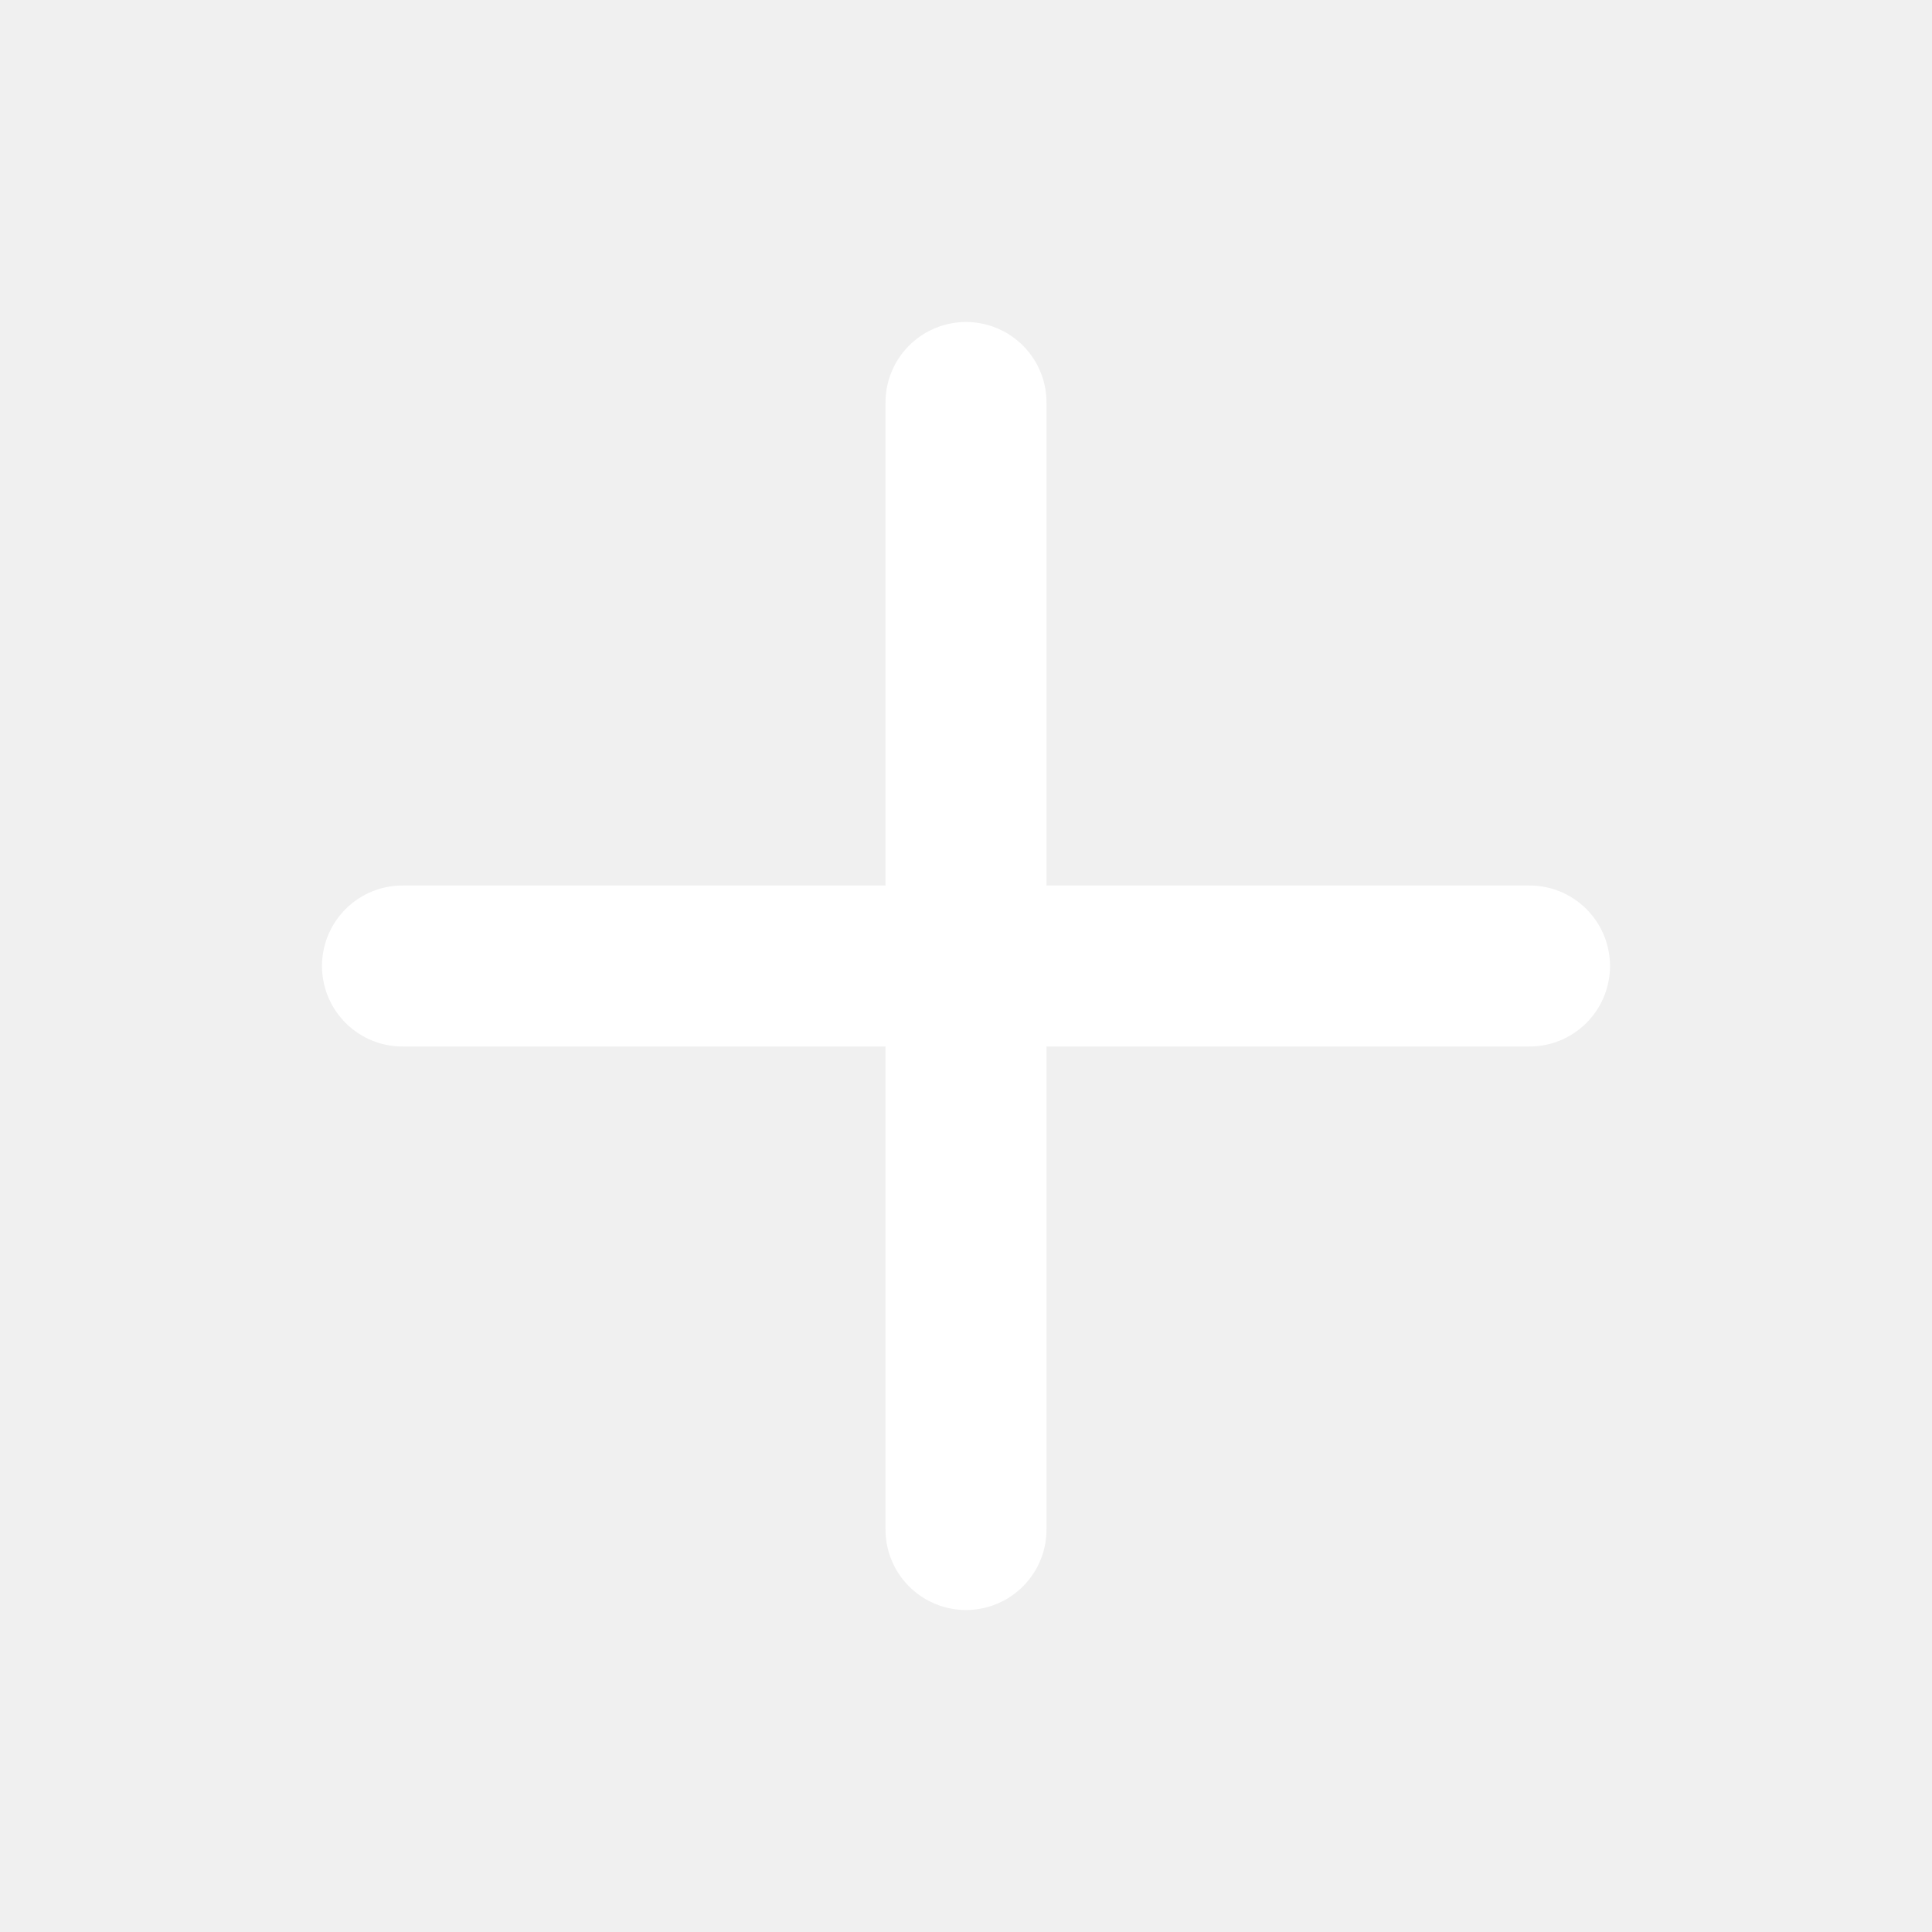
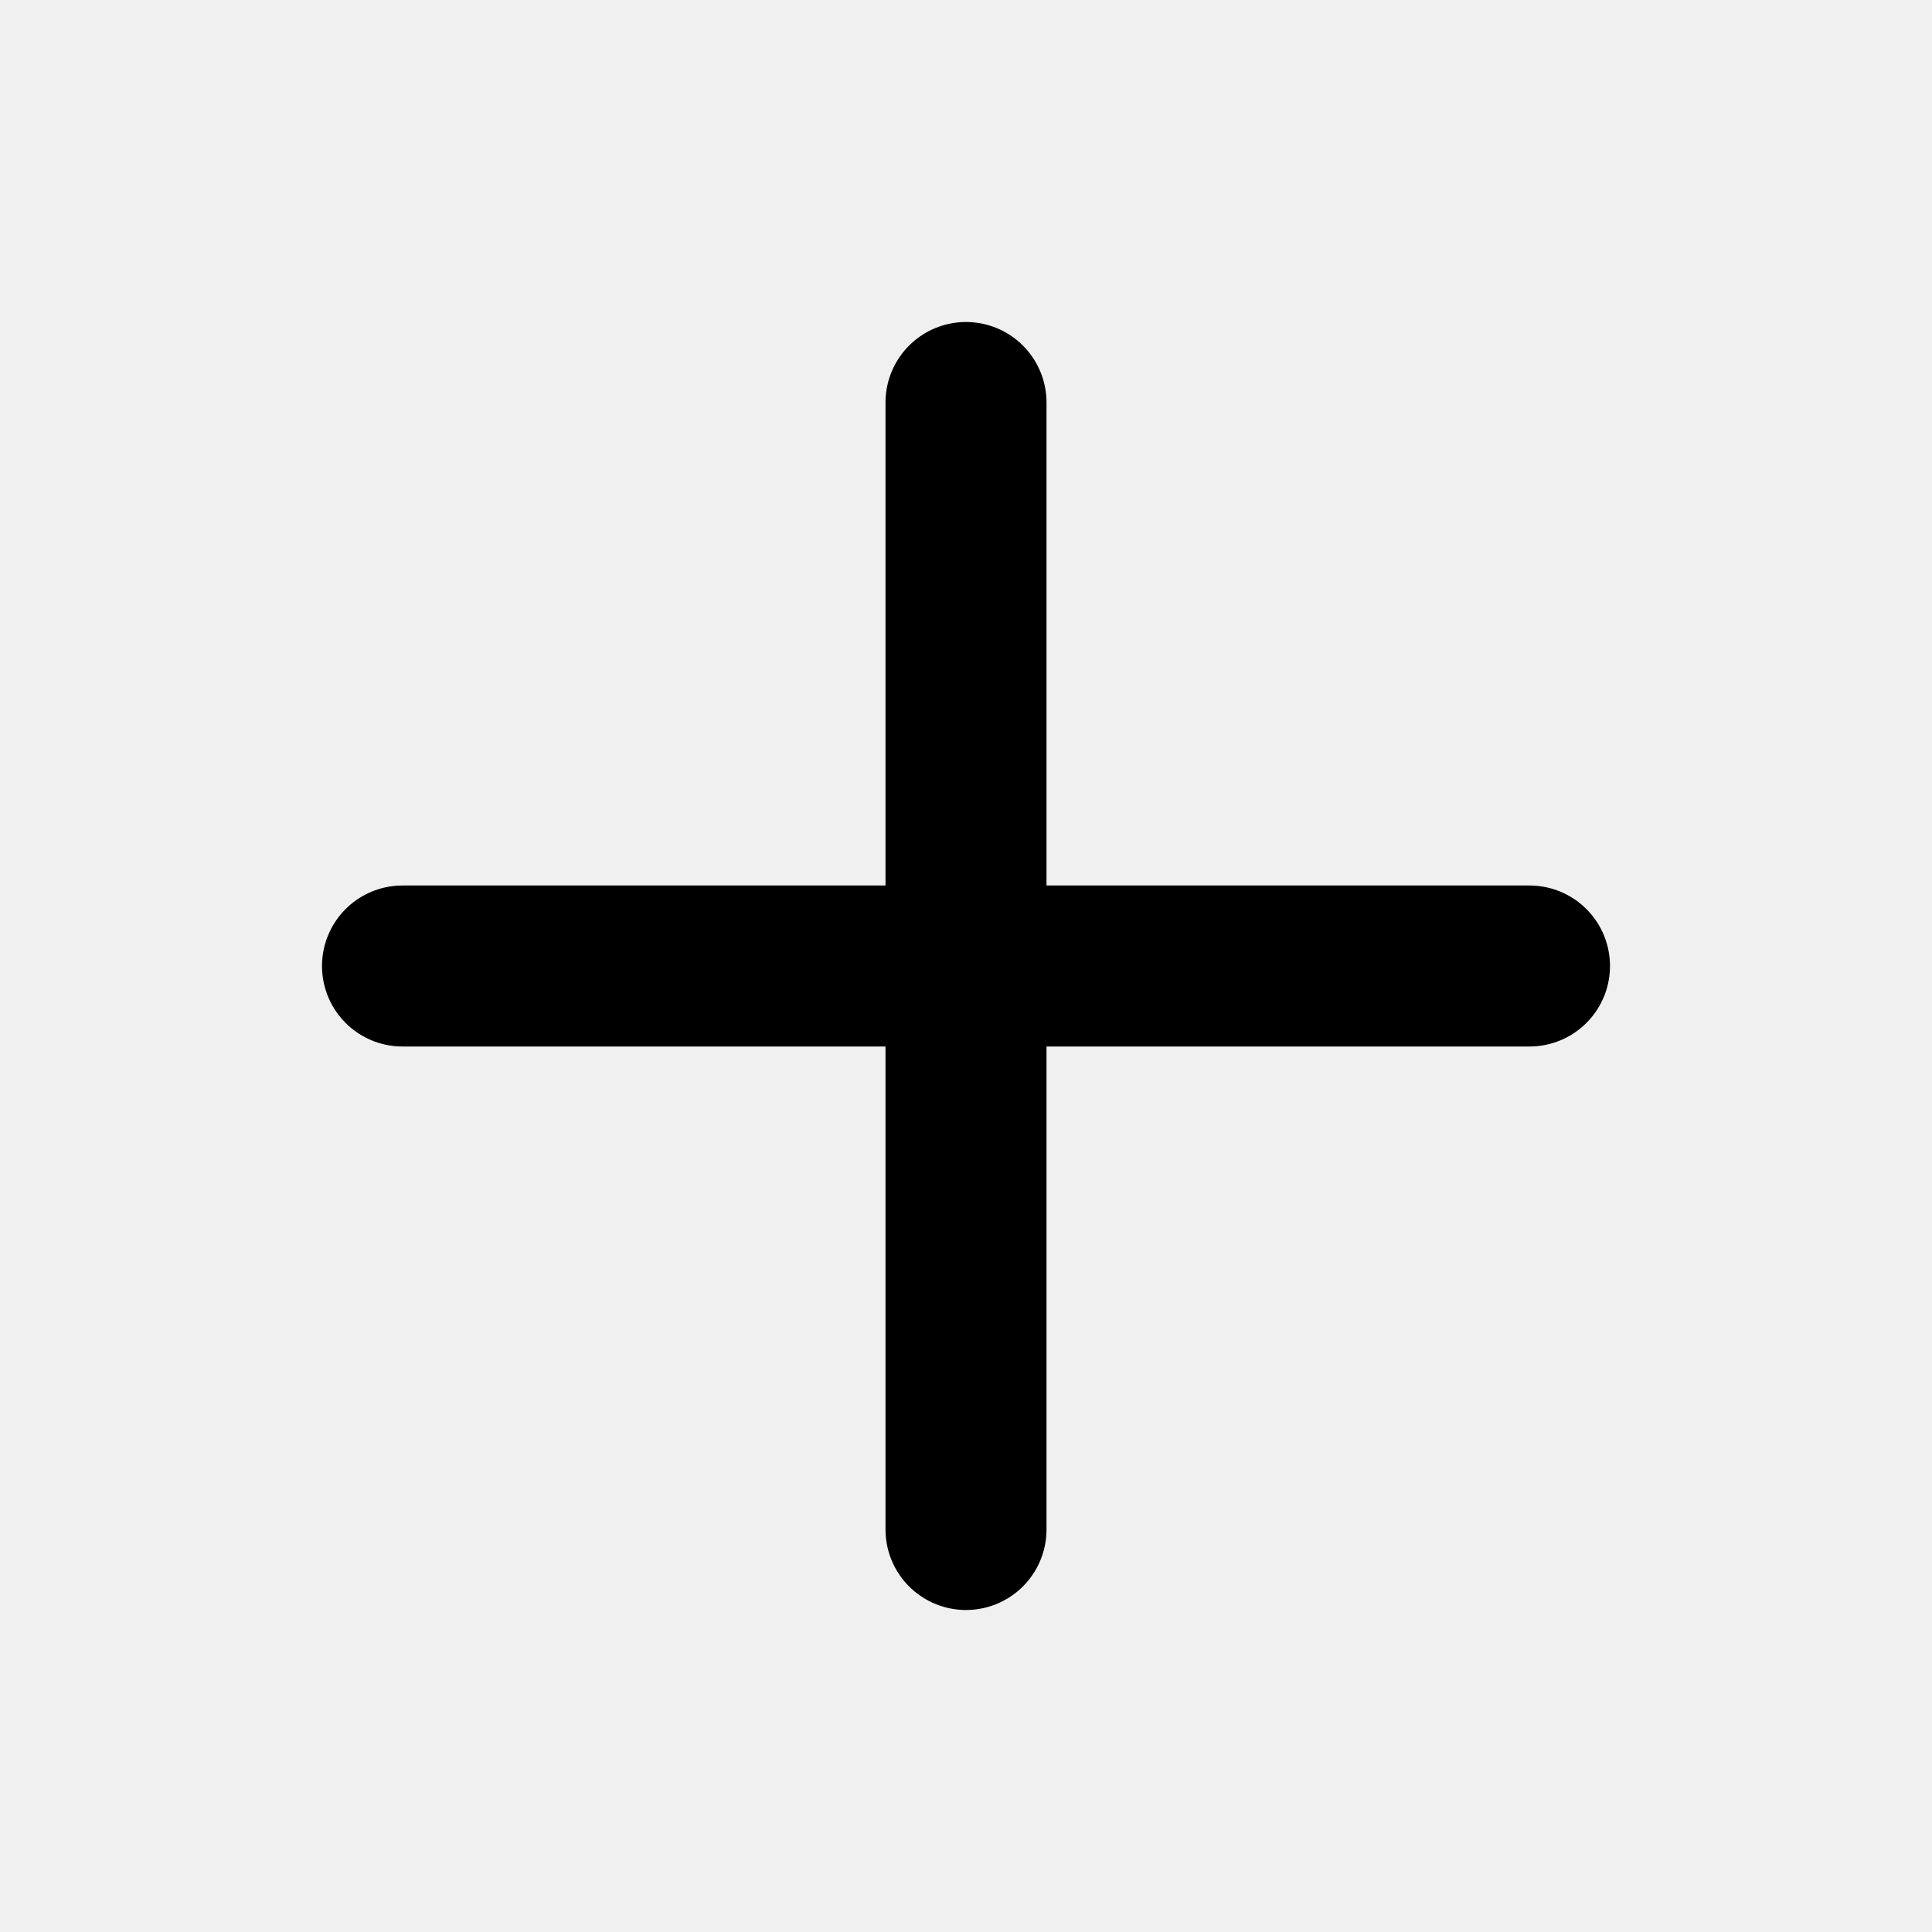
- <svg xmlns="http://www.w3.org/2000/svg" width="24" height="24" viewBox="0 0 24 24" fill="none" stroke="#fff" stroke-width="2" stroke-linecap="round" stroke-linejoin="round" class="lucide lucide-plus">
+ <svg xmlns="http://www.w3.org/2000/svg" width="24" height="24" viewBox="0 0 24 24" fill="none" stroke="currentColor" stroke-width="2" stroke-linecap="round" stroke-linejoin="round" class="lucide lucide-plus">
  <path d="M5 12h14" />
  <path d="M12 5v14" />
</svg>
